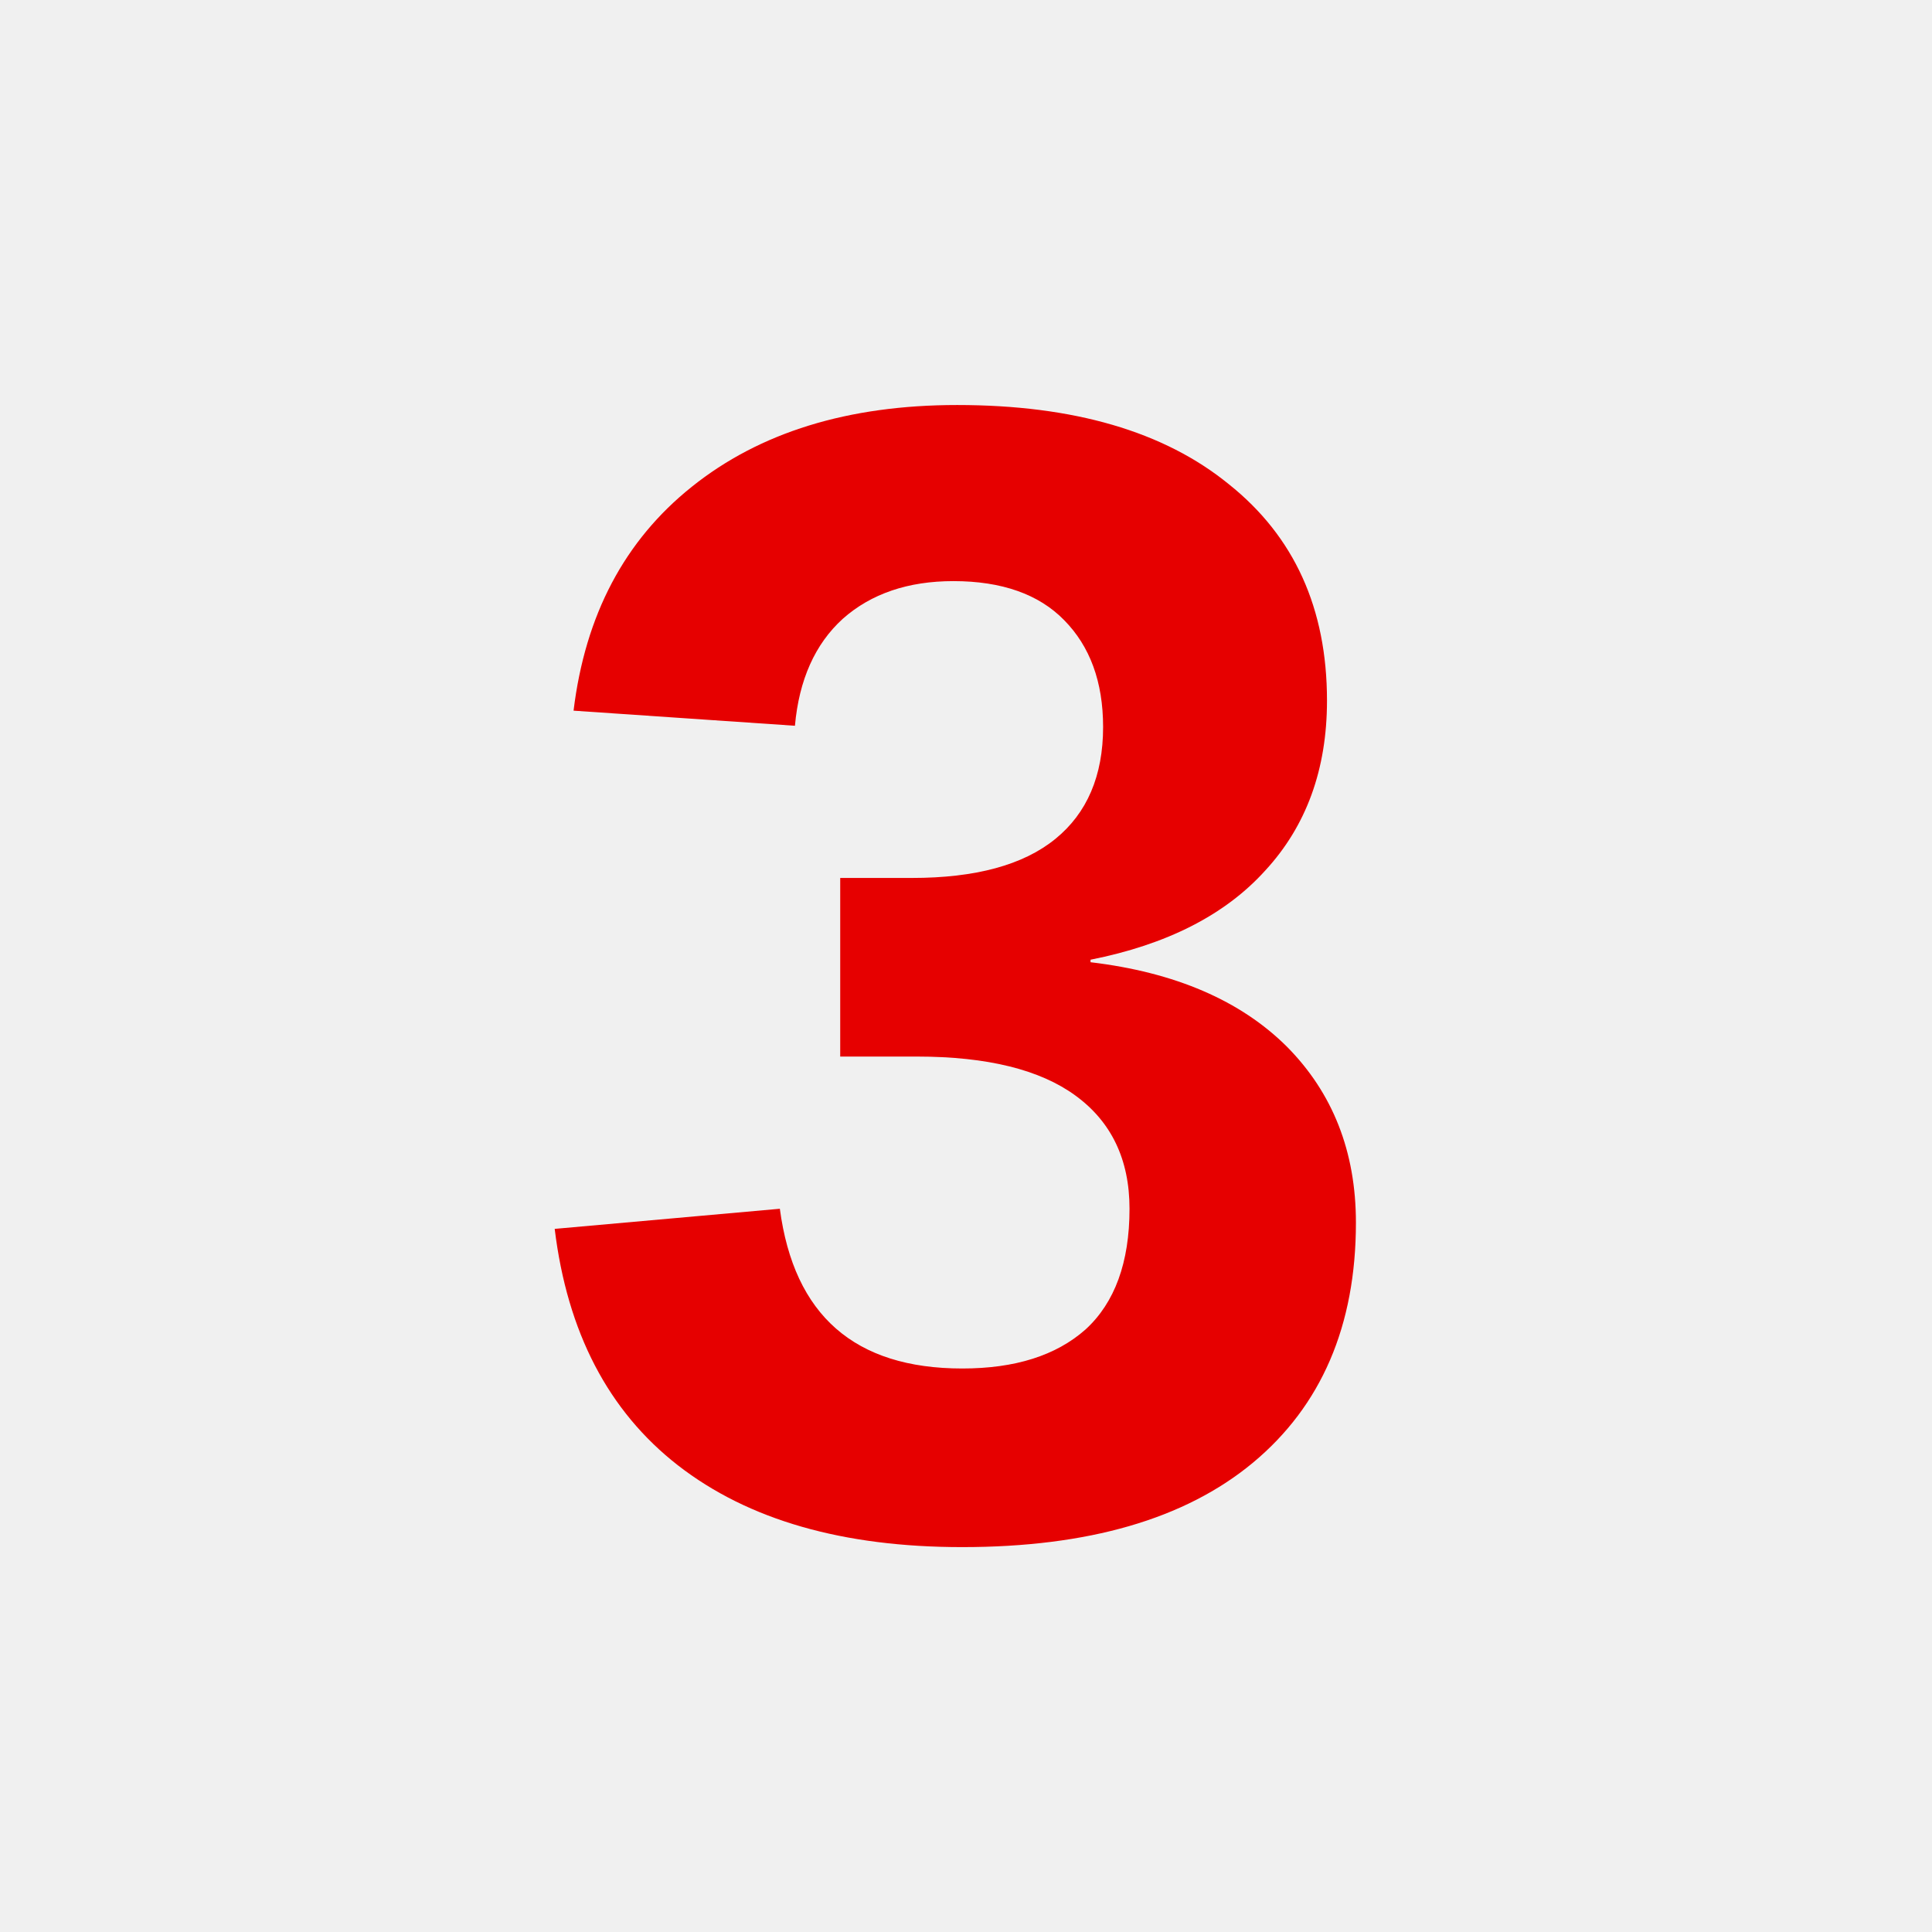
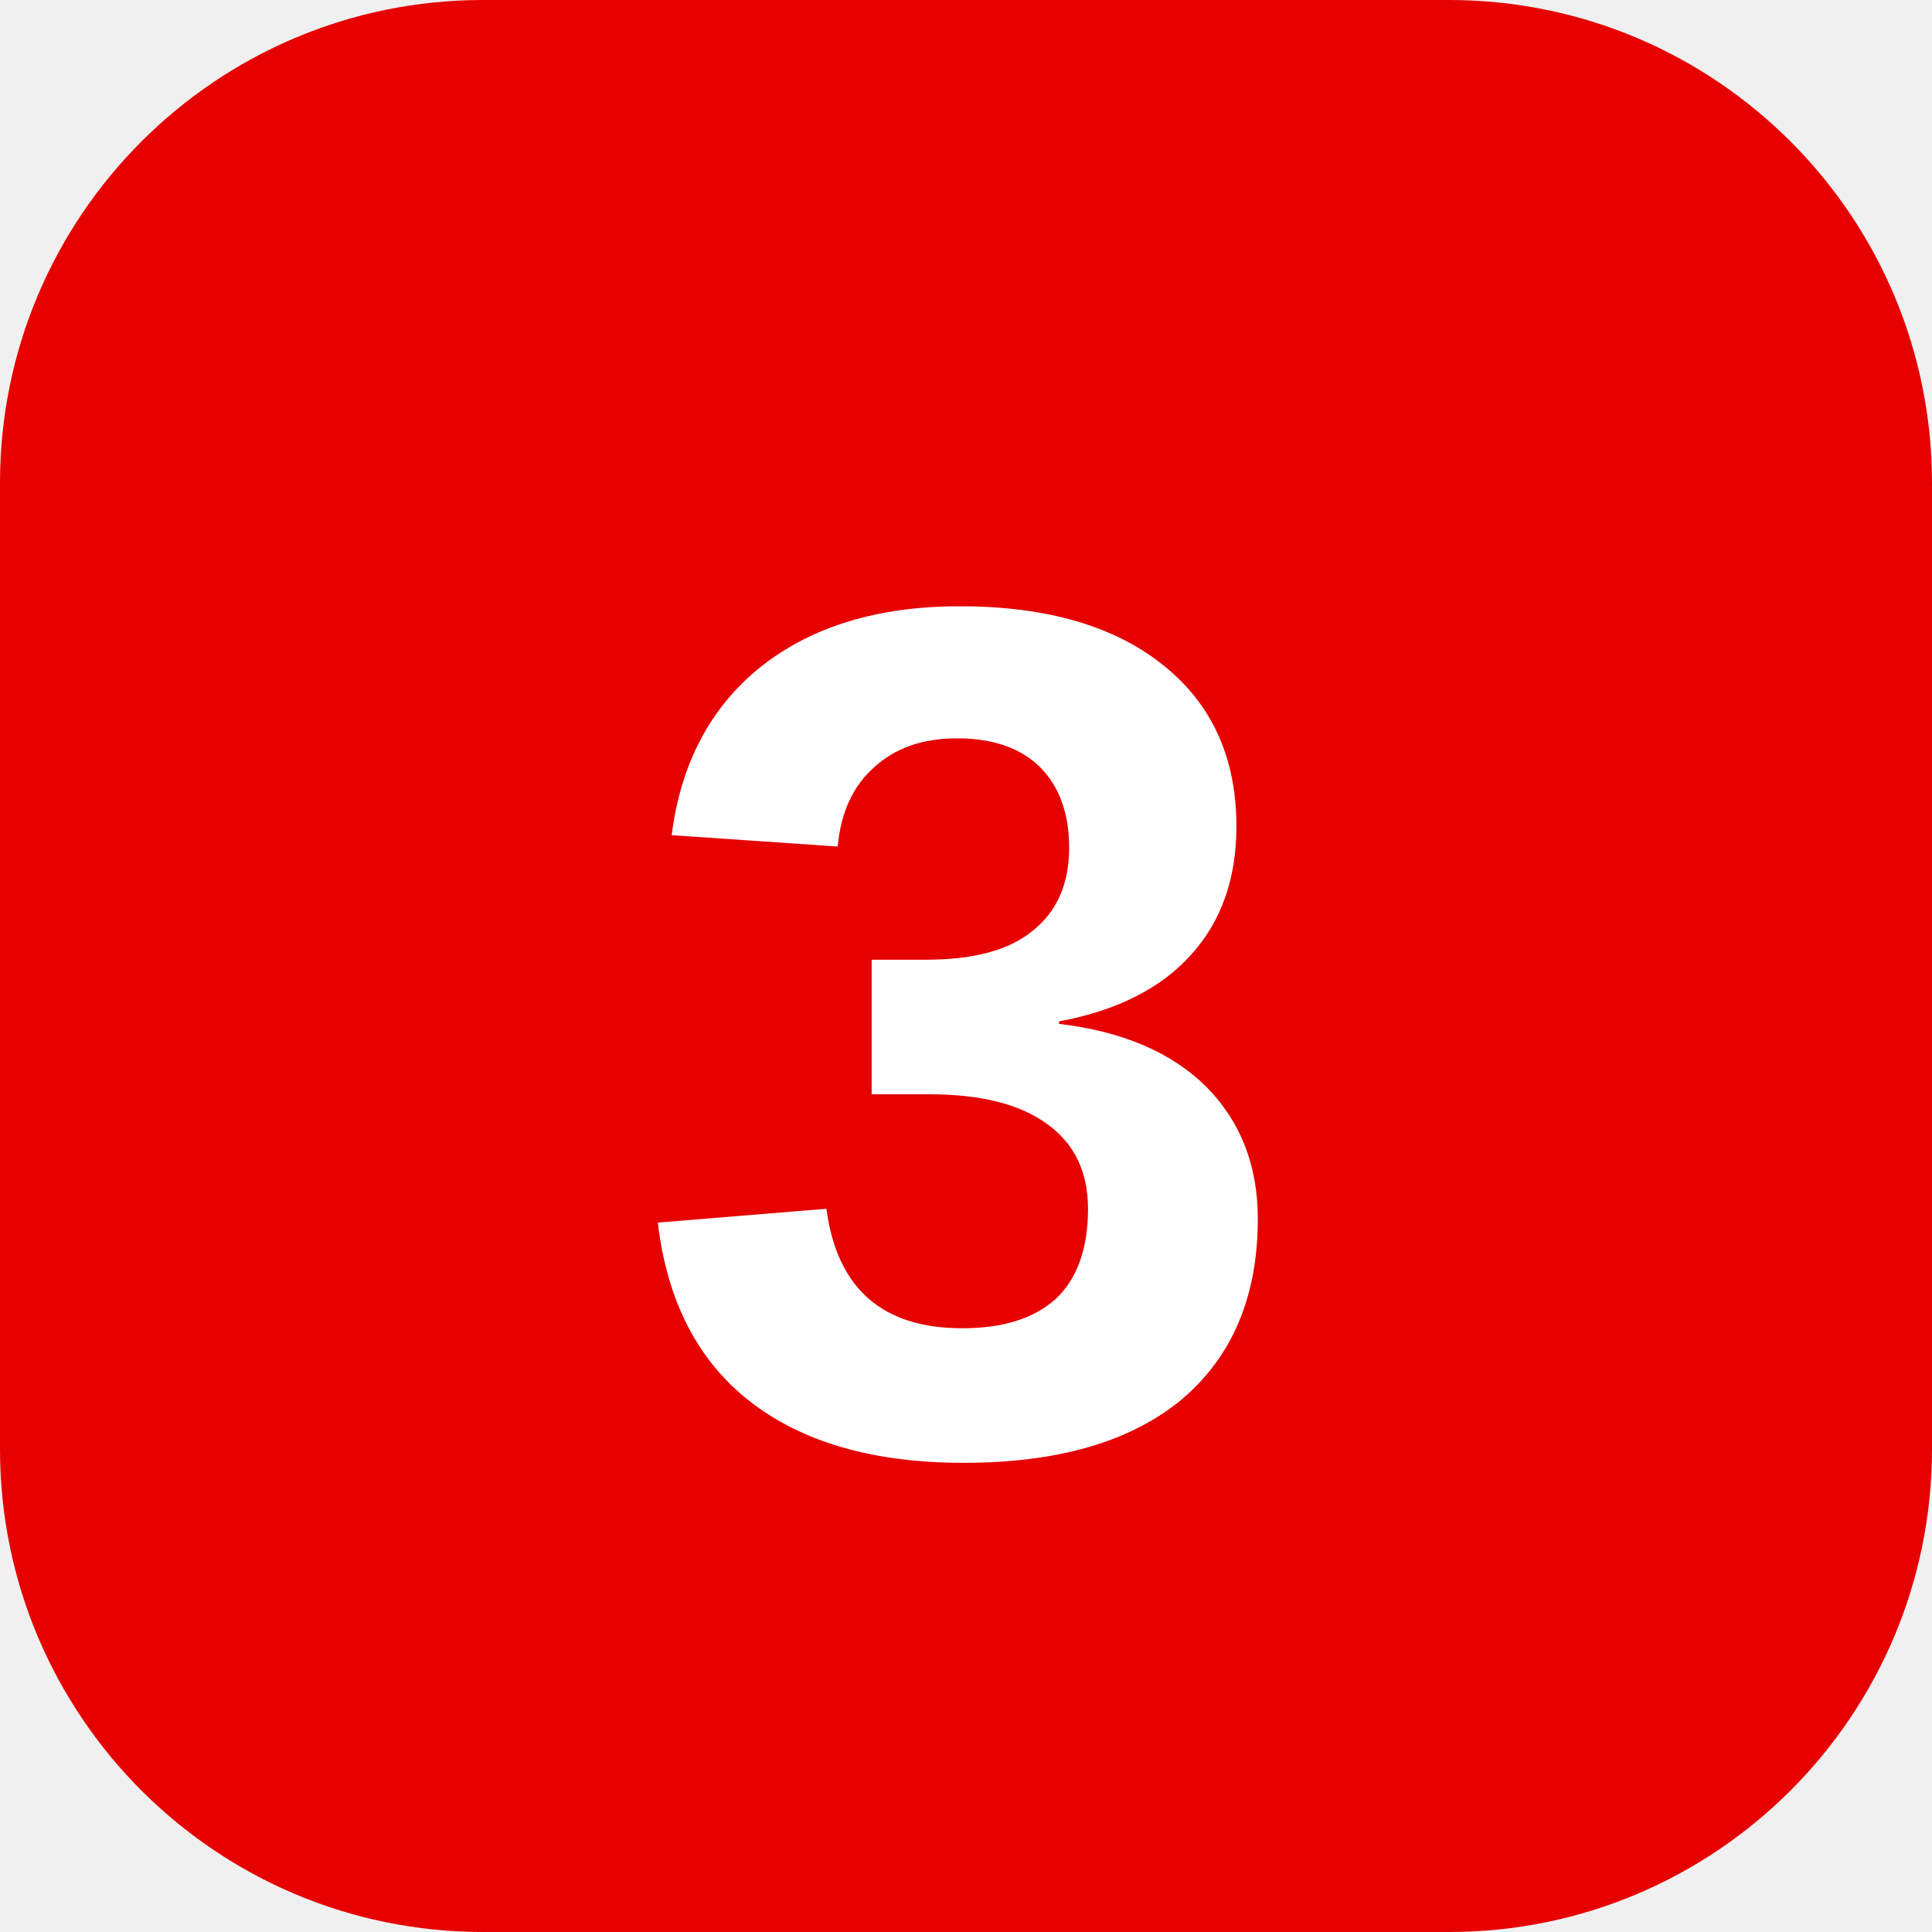
<svg xmlns="http://www.w3.org/2000/svg" viewBox="0 0 24 24" role="img" aria-label="Three">
-   <text x="12" y="19" font-family="Arial, Helvetica, sans-serif" font-size="20" font-weight="900" fill="#E60000" text-anchor="middle">3</text>
+   <rect width="24" height="24" rx="6" fill="#E60000" />
+   <text x="12" y="18" font-family="Arial, Helvetica, sans-serif" font-size="15" font-weight="800" fill="#FFFFFF" text-anchor="middle">3</text>
</svg>
